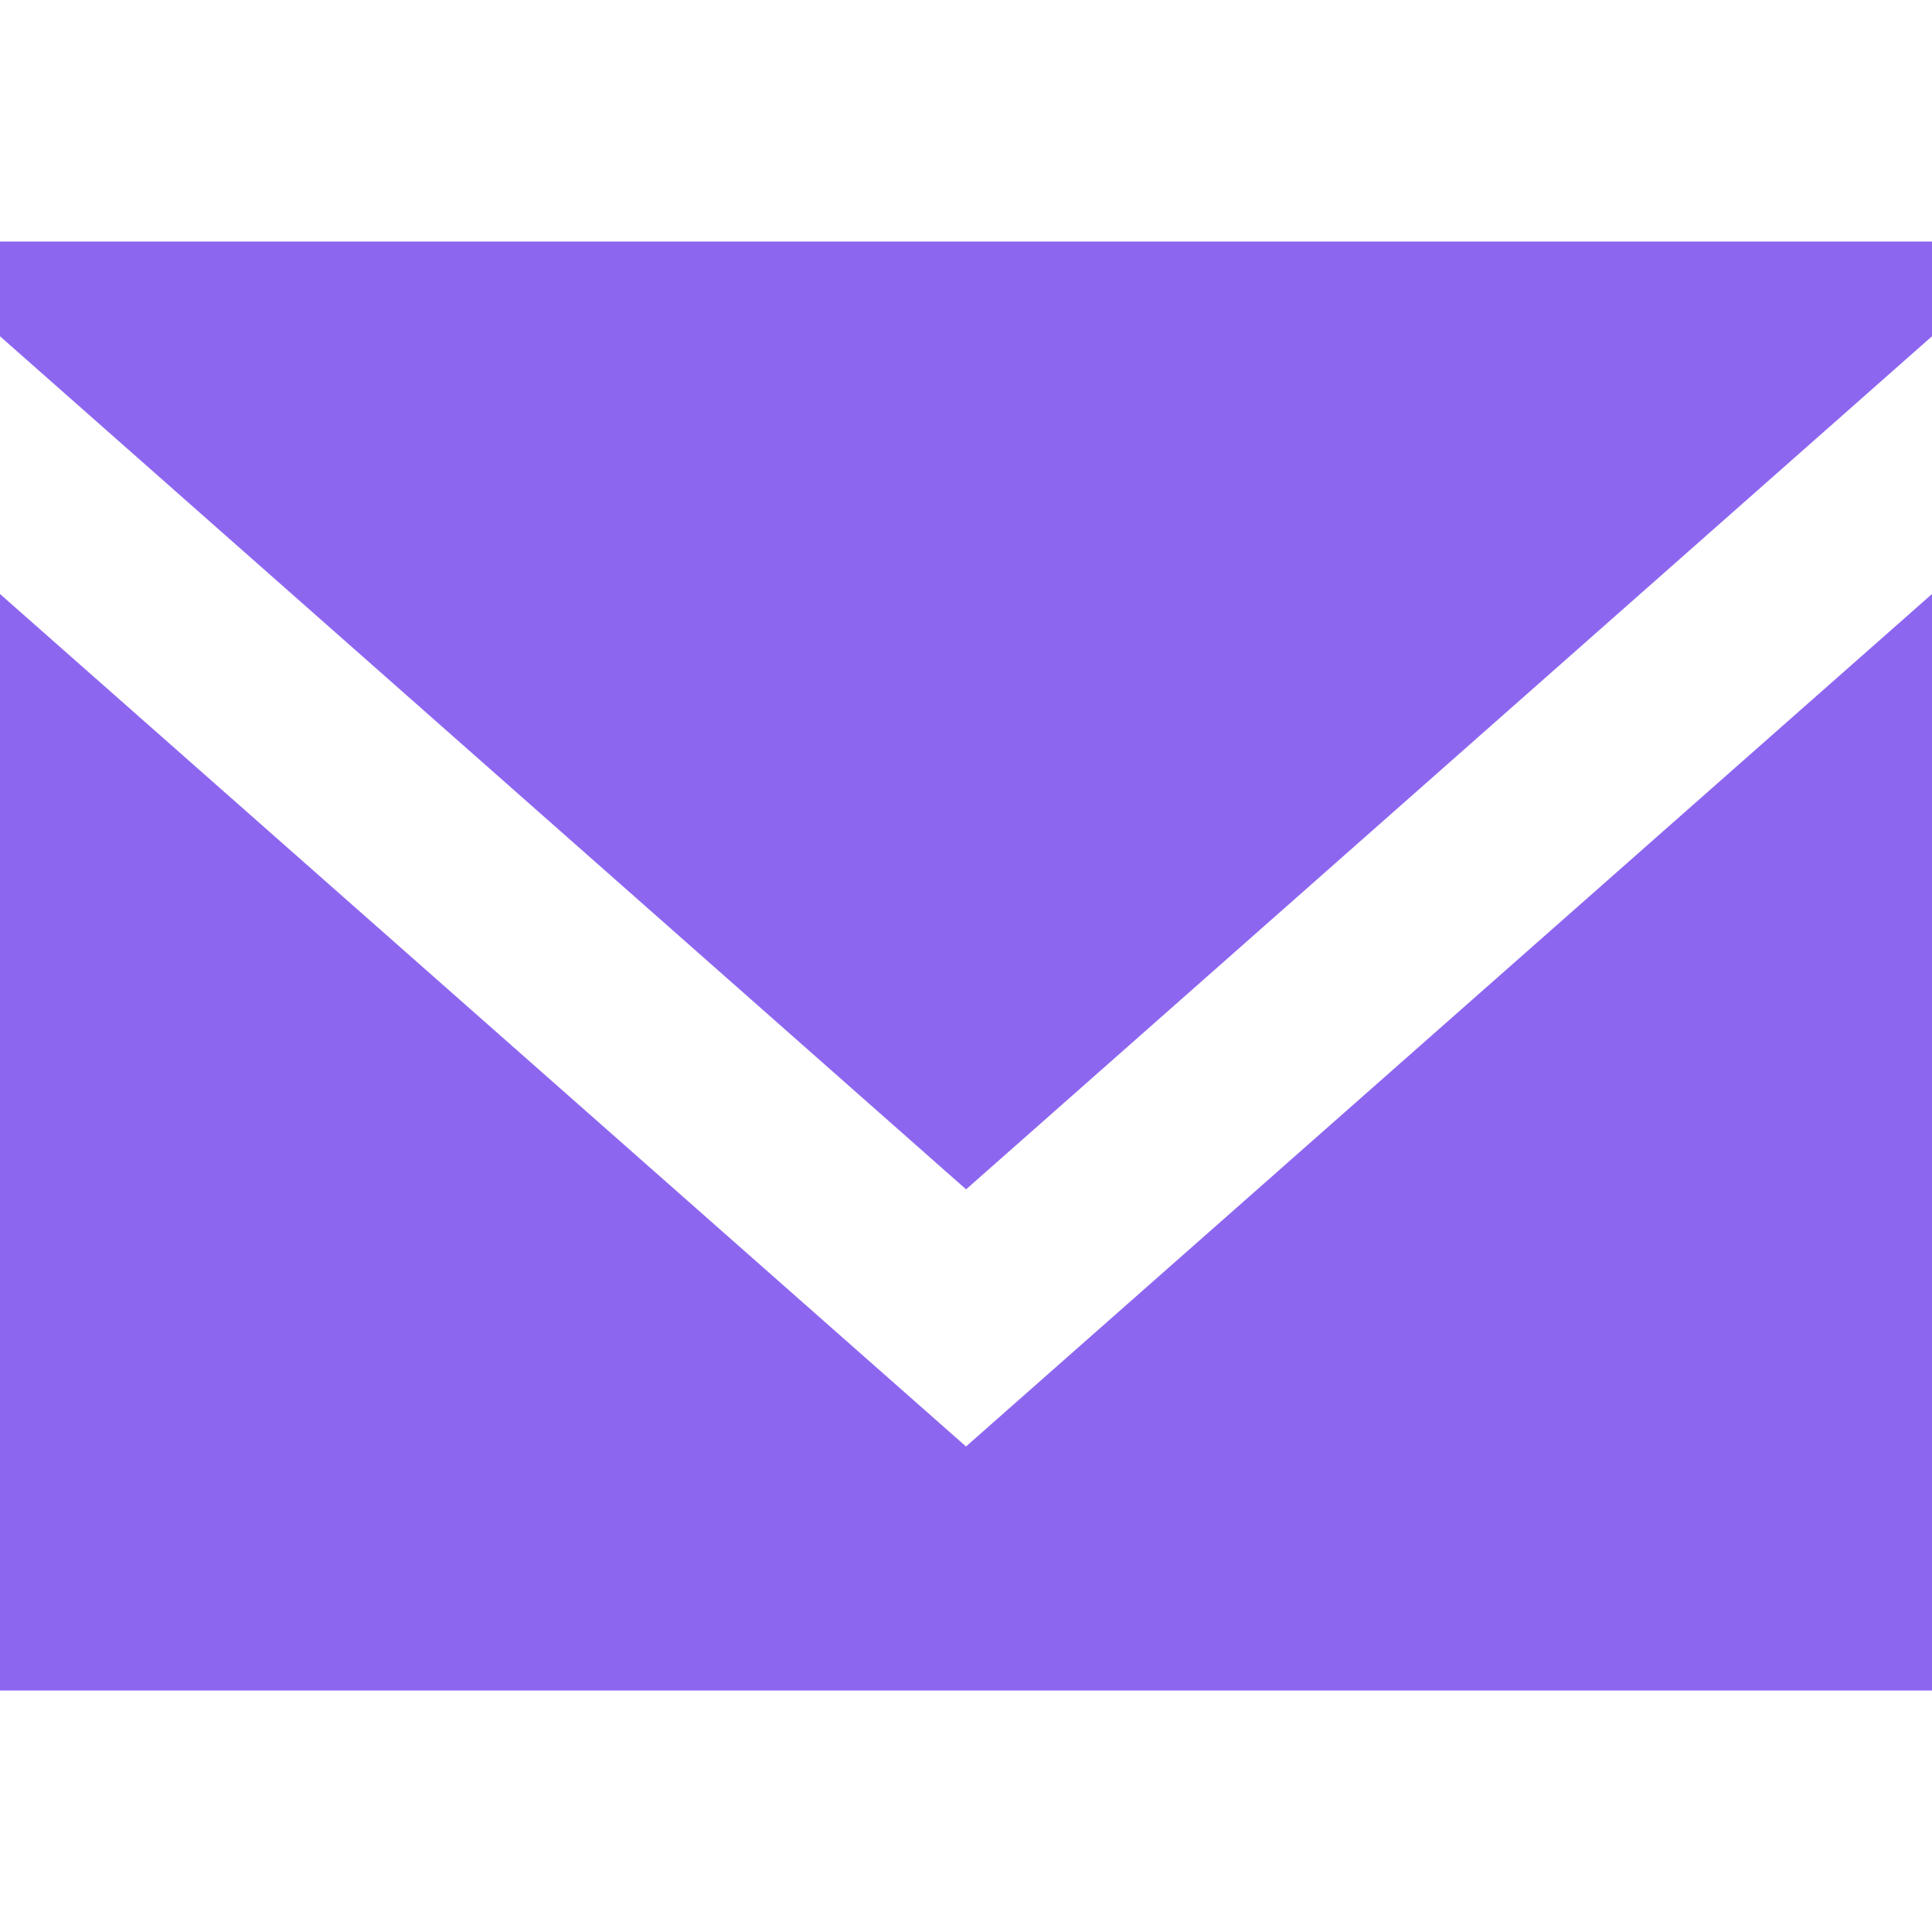
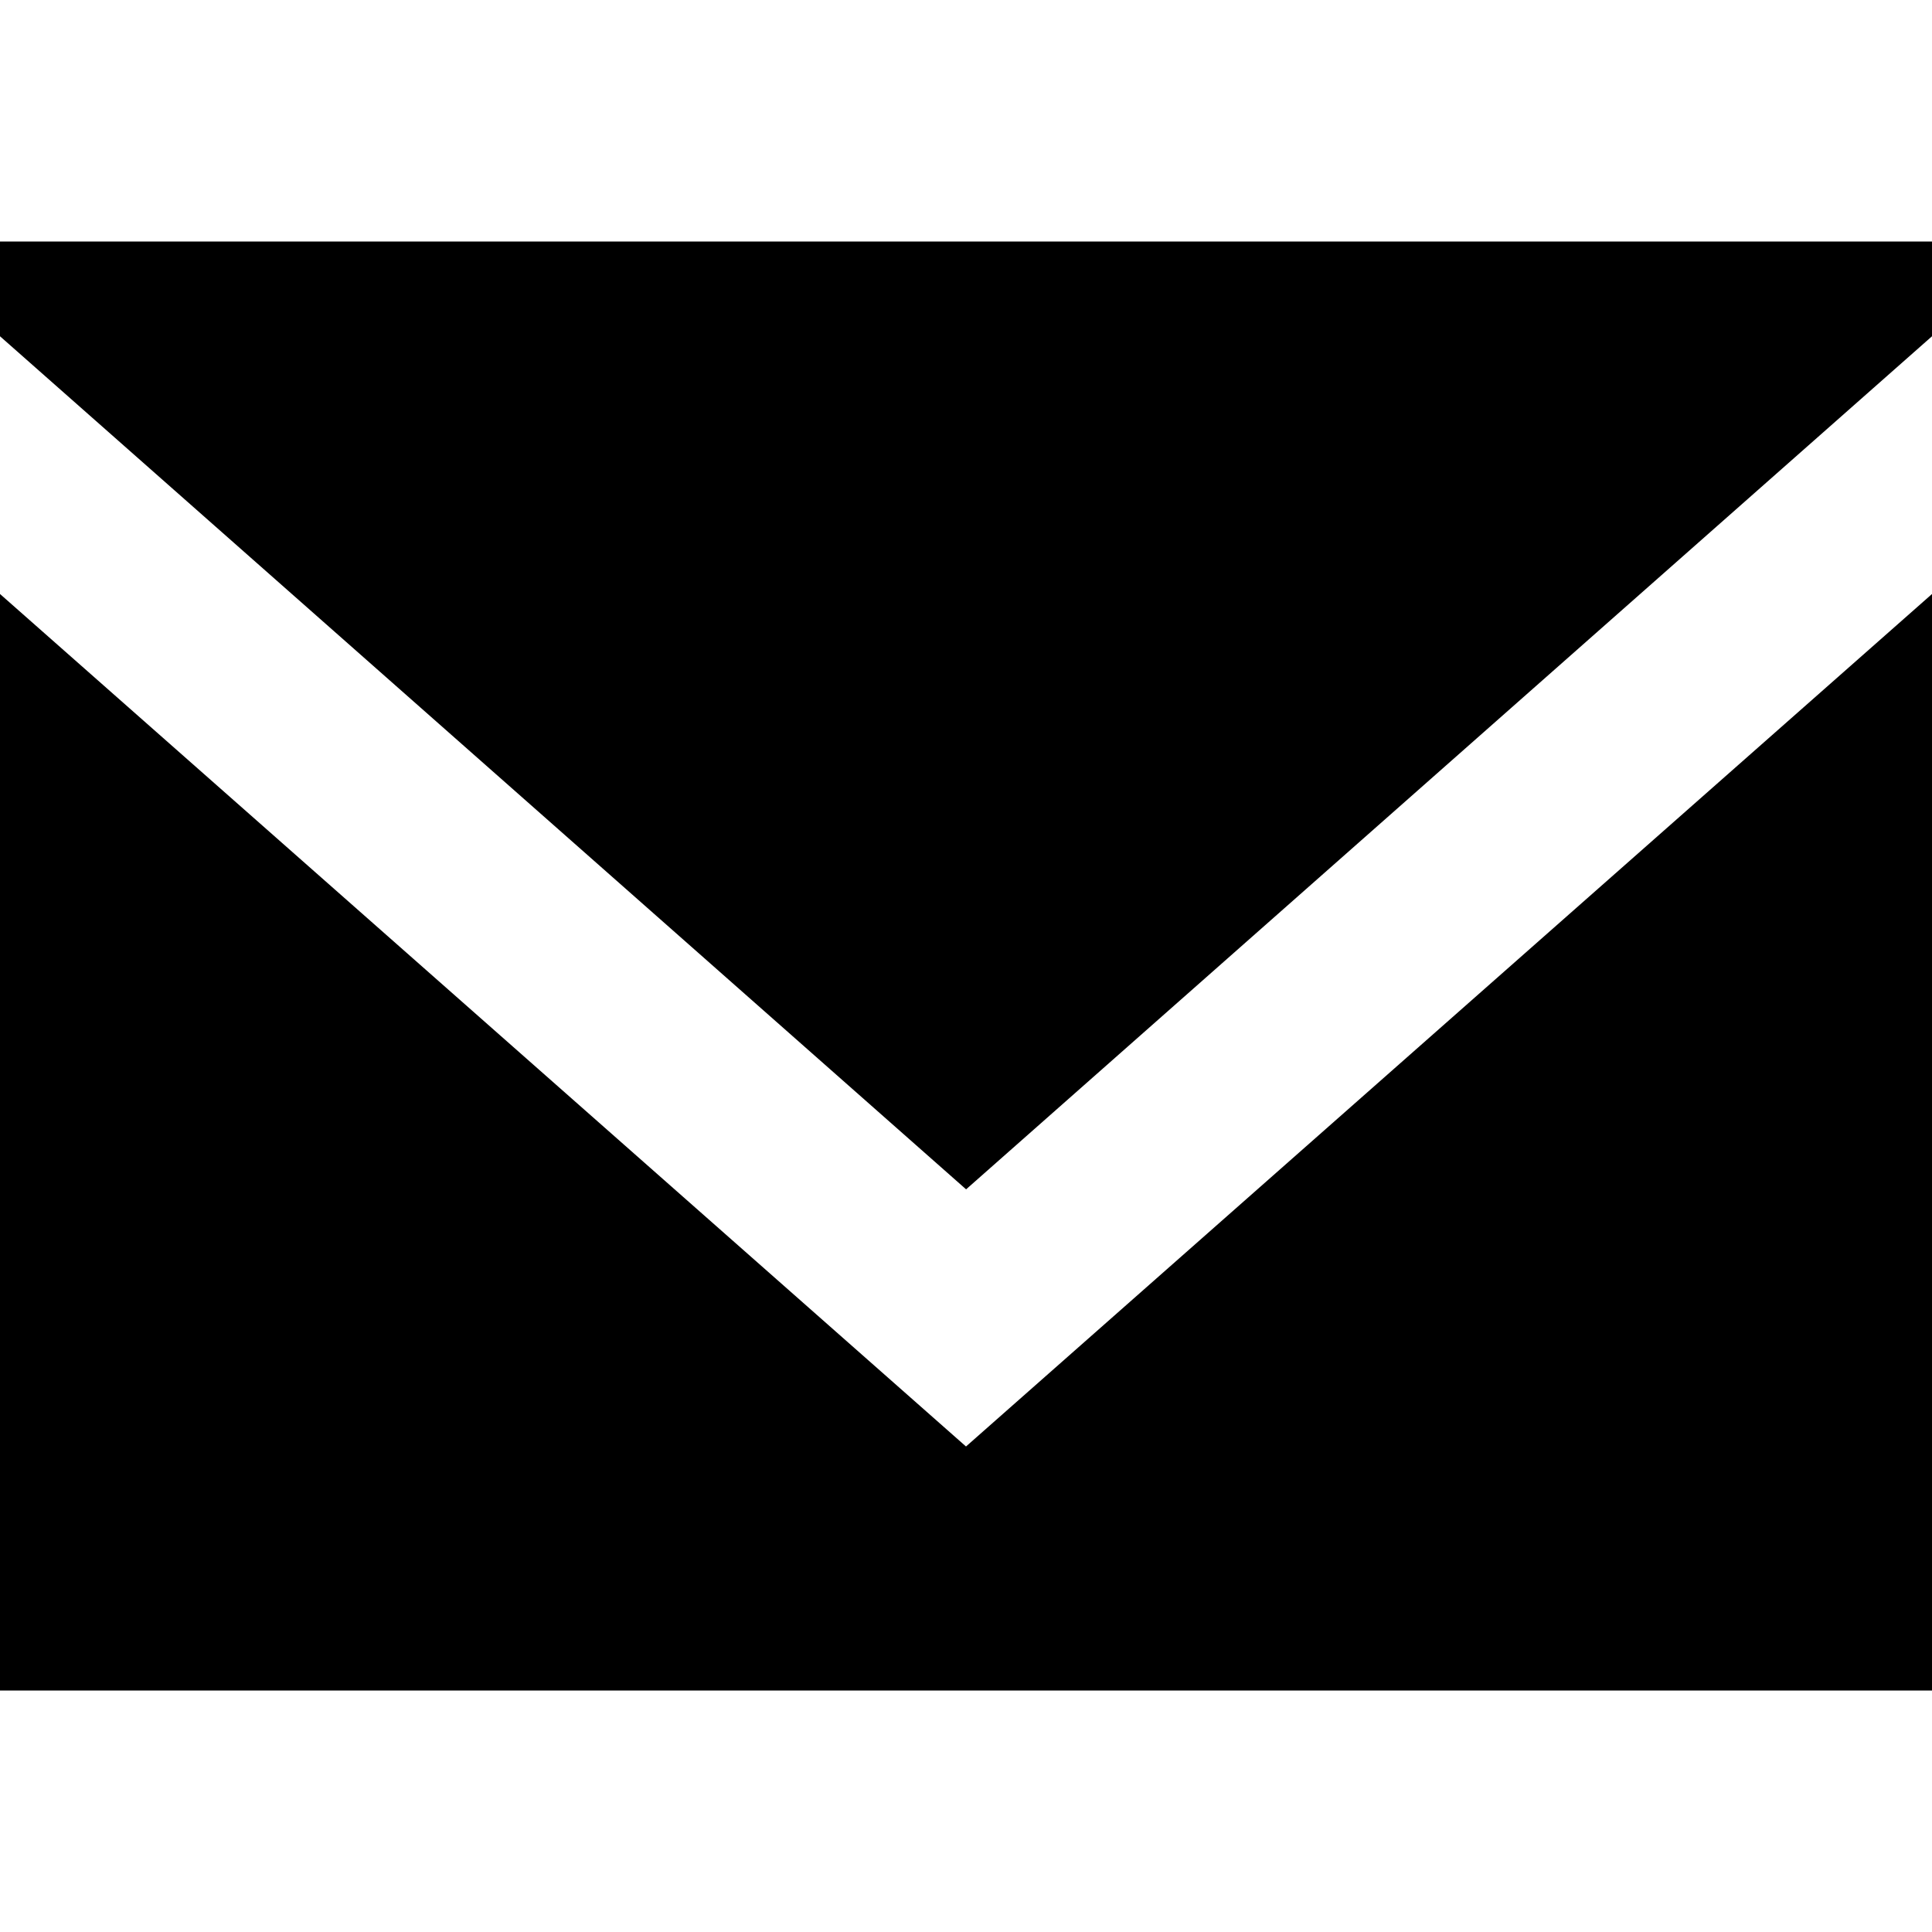
<svg xmlns="http://www.w3.org/2000/svg" width="800px" height="800px" viewBox="0 -2.5 20 20" version="1.1">
  <defs>

</defs>
  <g id="Page-1" stroke="none" stroke-width="1" fill="none" fill-rule="evenodd">
-     <g id="Dribbble-Light-Preview" transform="translate(-340, -922)" fill="#8D66F0">
+     <g id="Dribbble-Light-Preview" transform="translate(-340, -922)" fill="#000">
      <g id="icons" transform="translate(56, 160)">
        <path d="M294,774.474 L284,765.649 L284,777 L304,777 L304,765.649 L294,774.474 Z M294.001,771.812 L284,762.981 L284,762 L304,762 L304,762.981 L294.001,771.812 Z" id="email-[#1572]">

</path>
      </g>
    </g>
  </g>
</svg>
